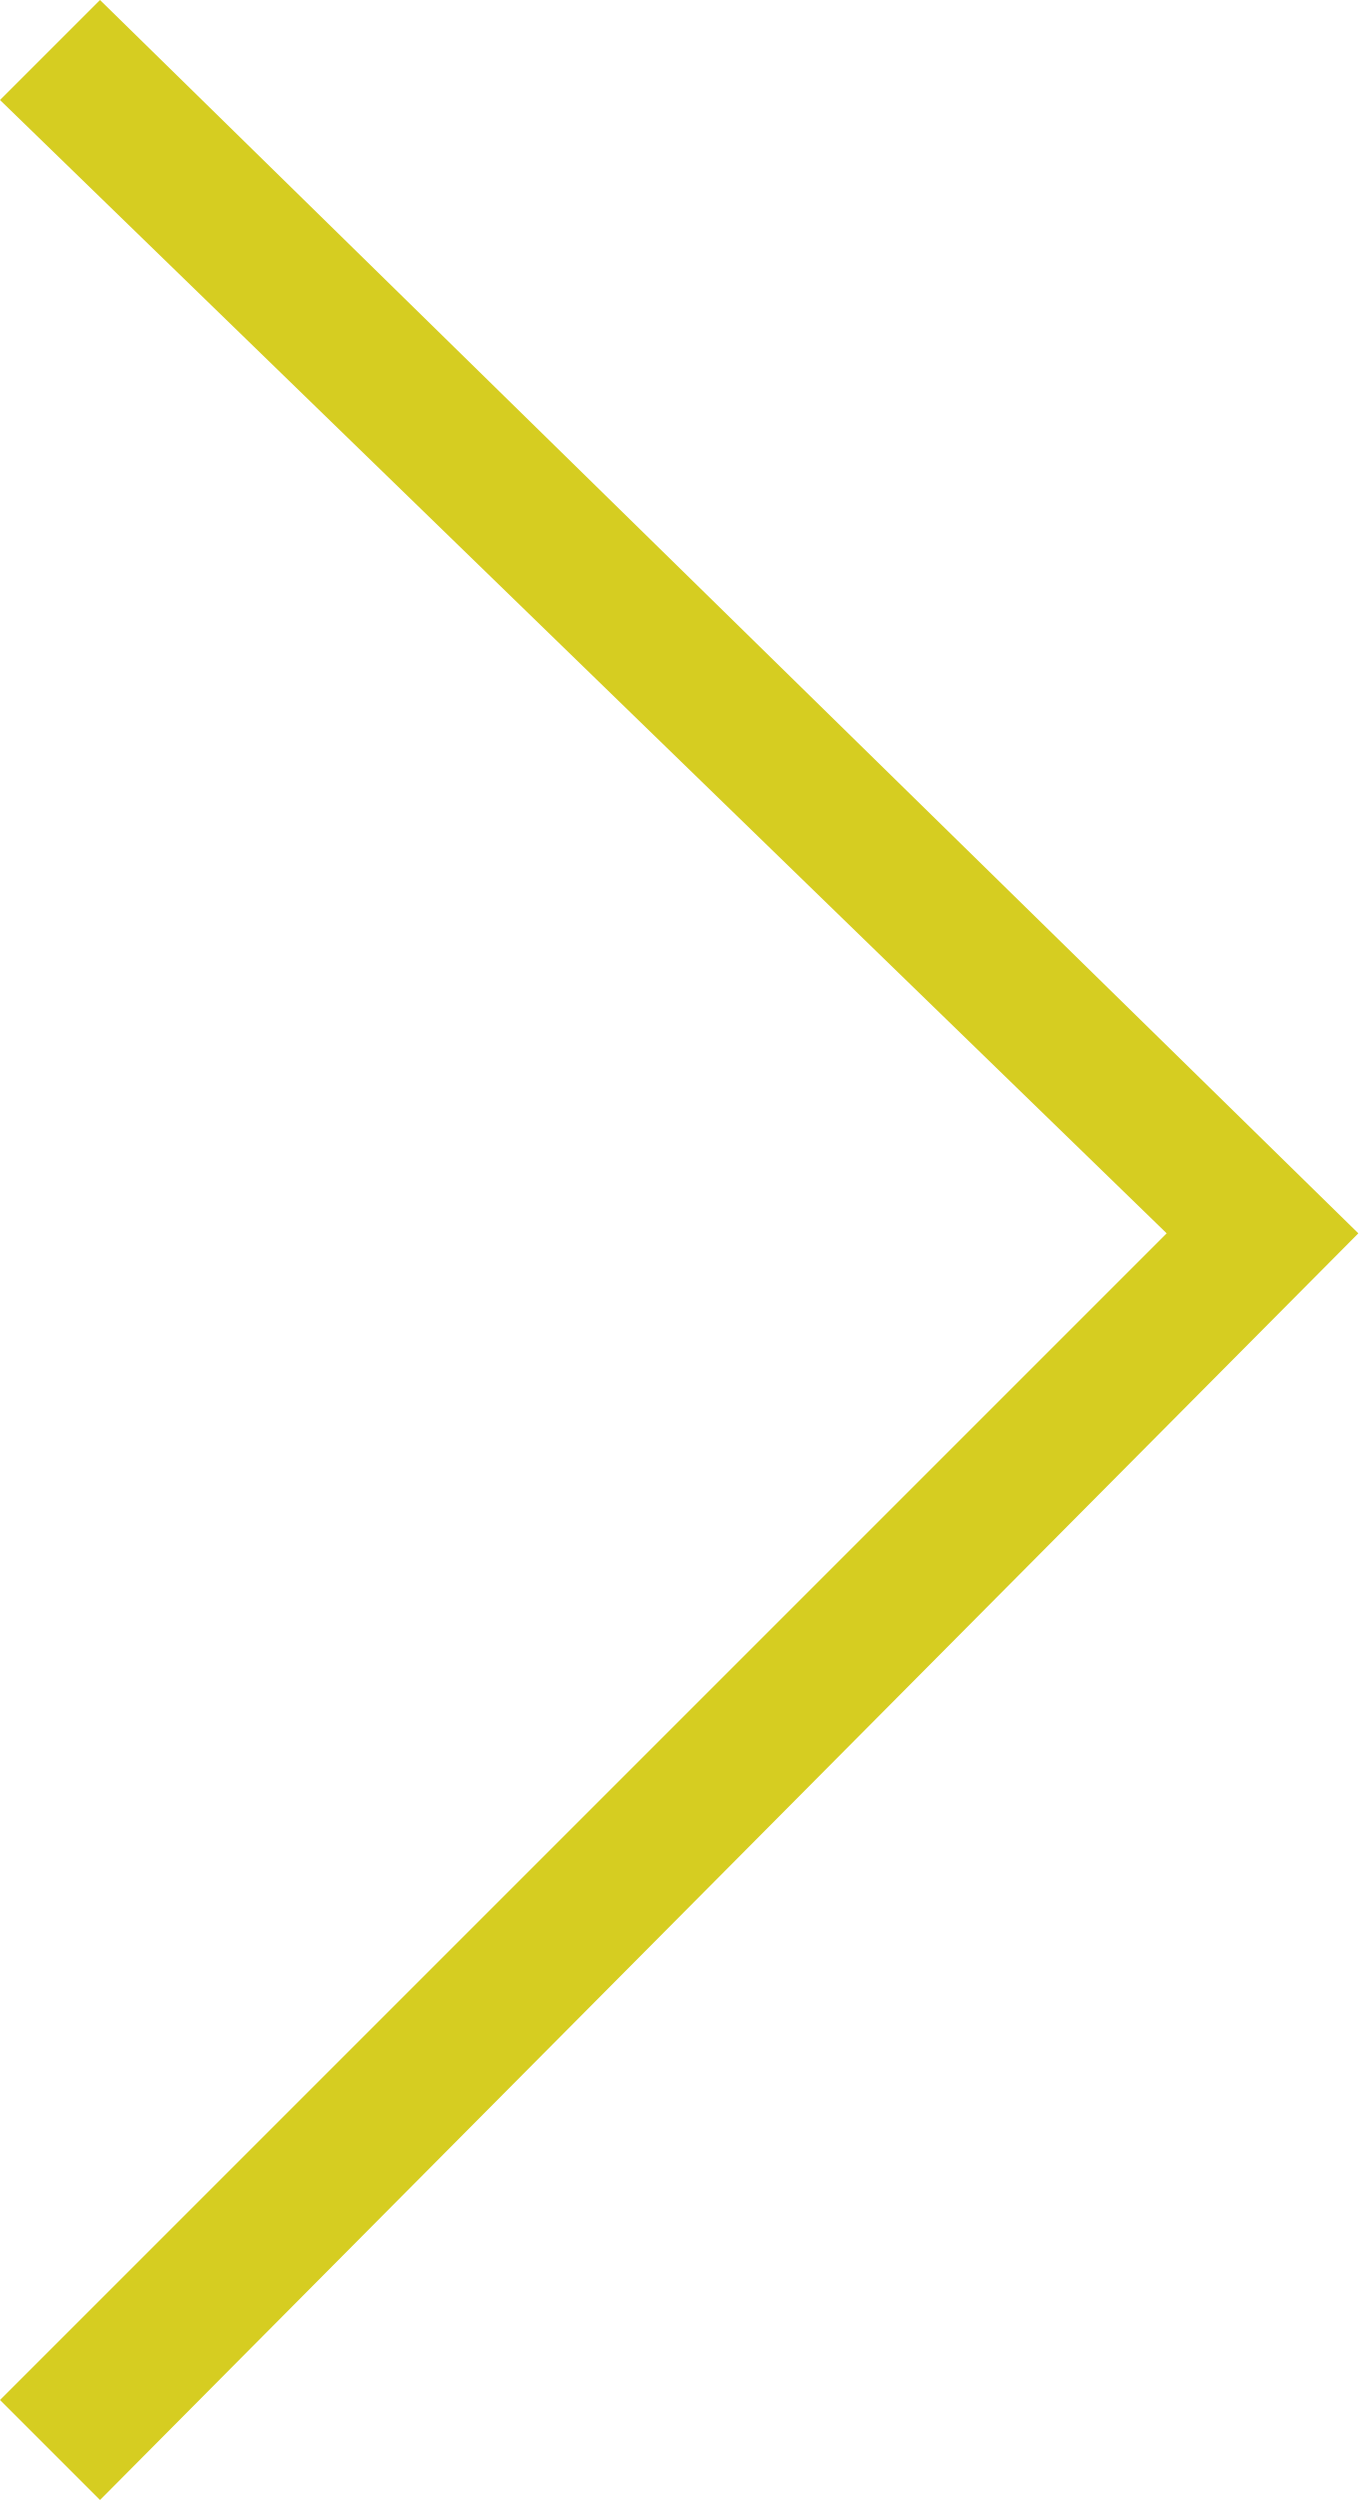
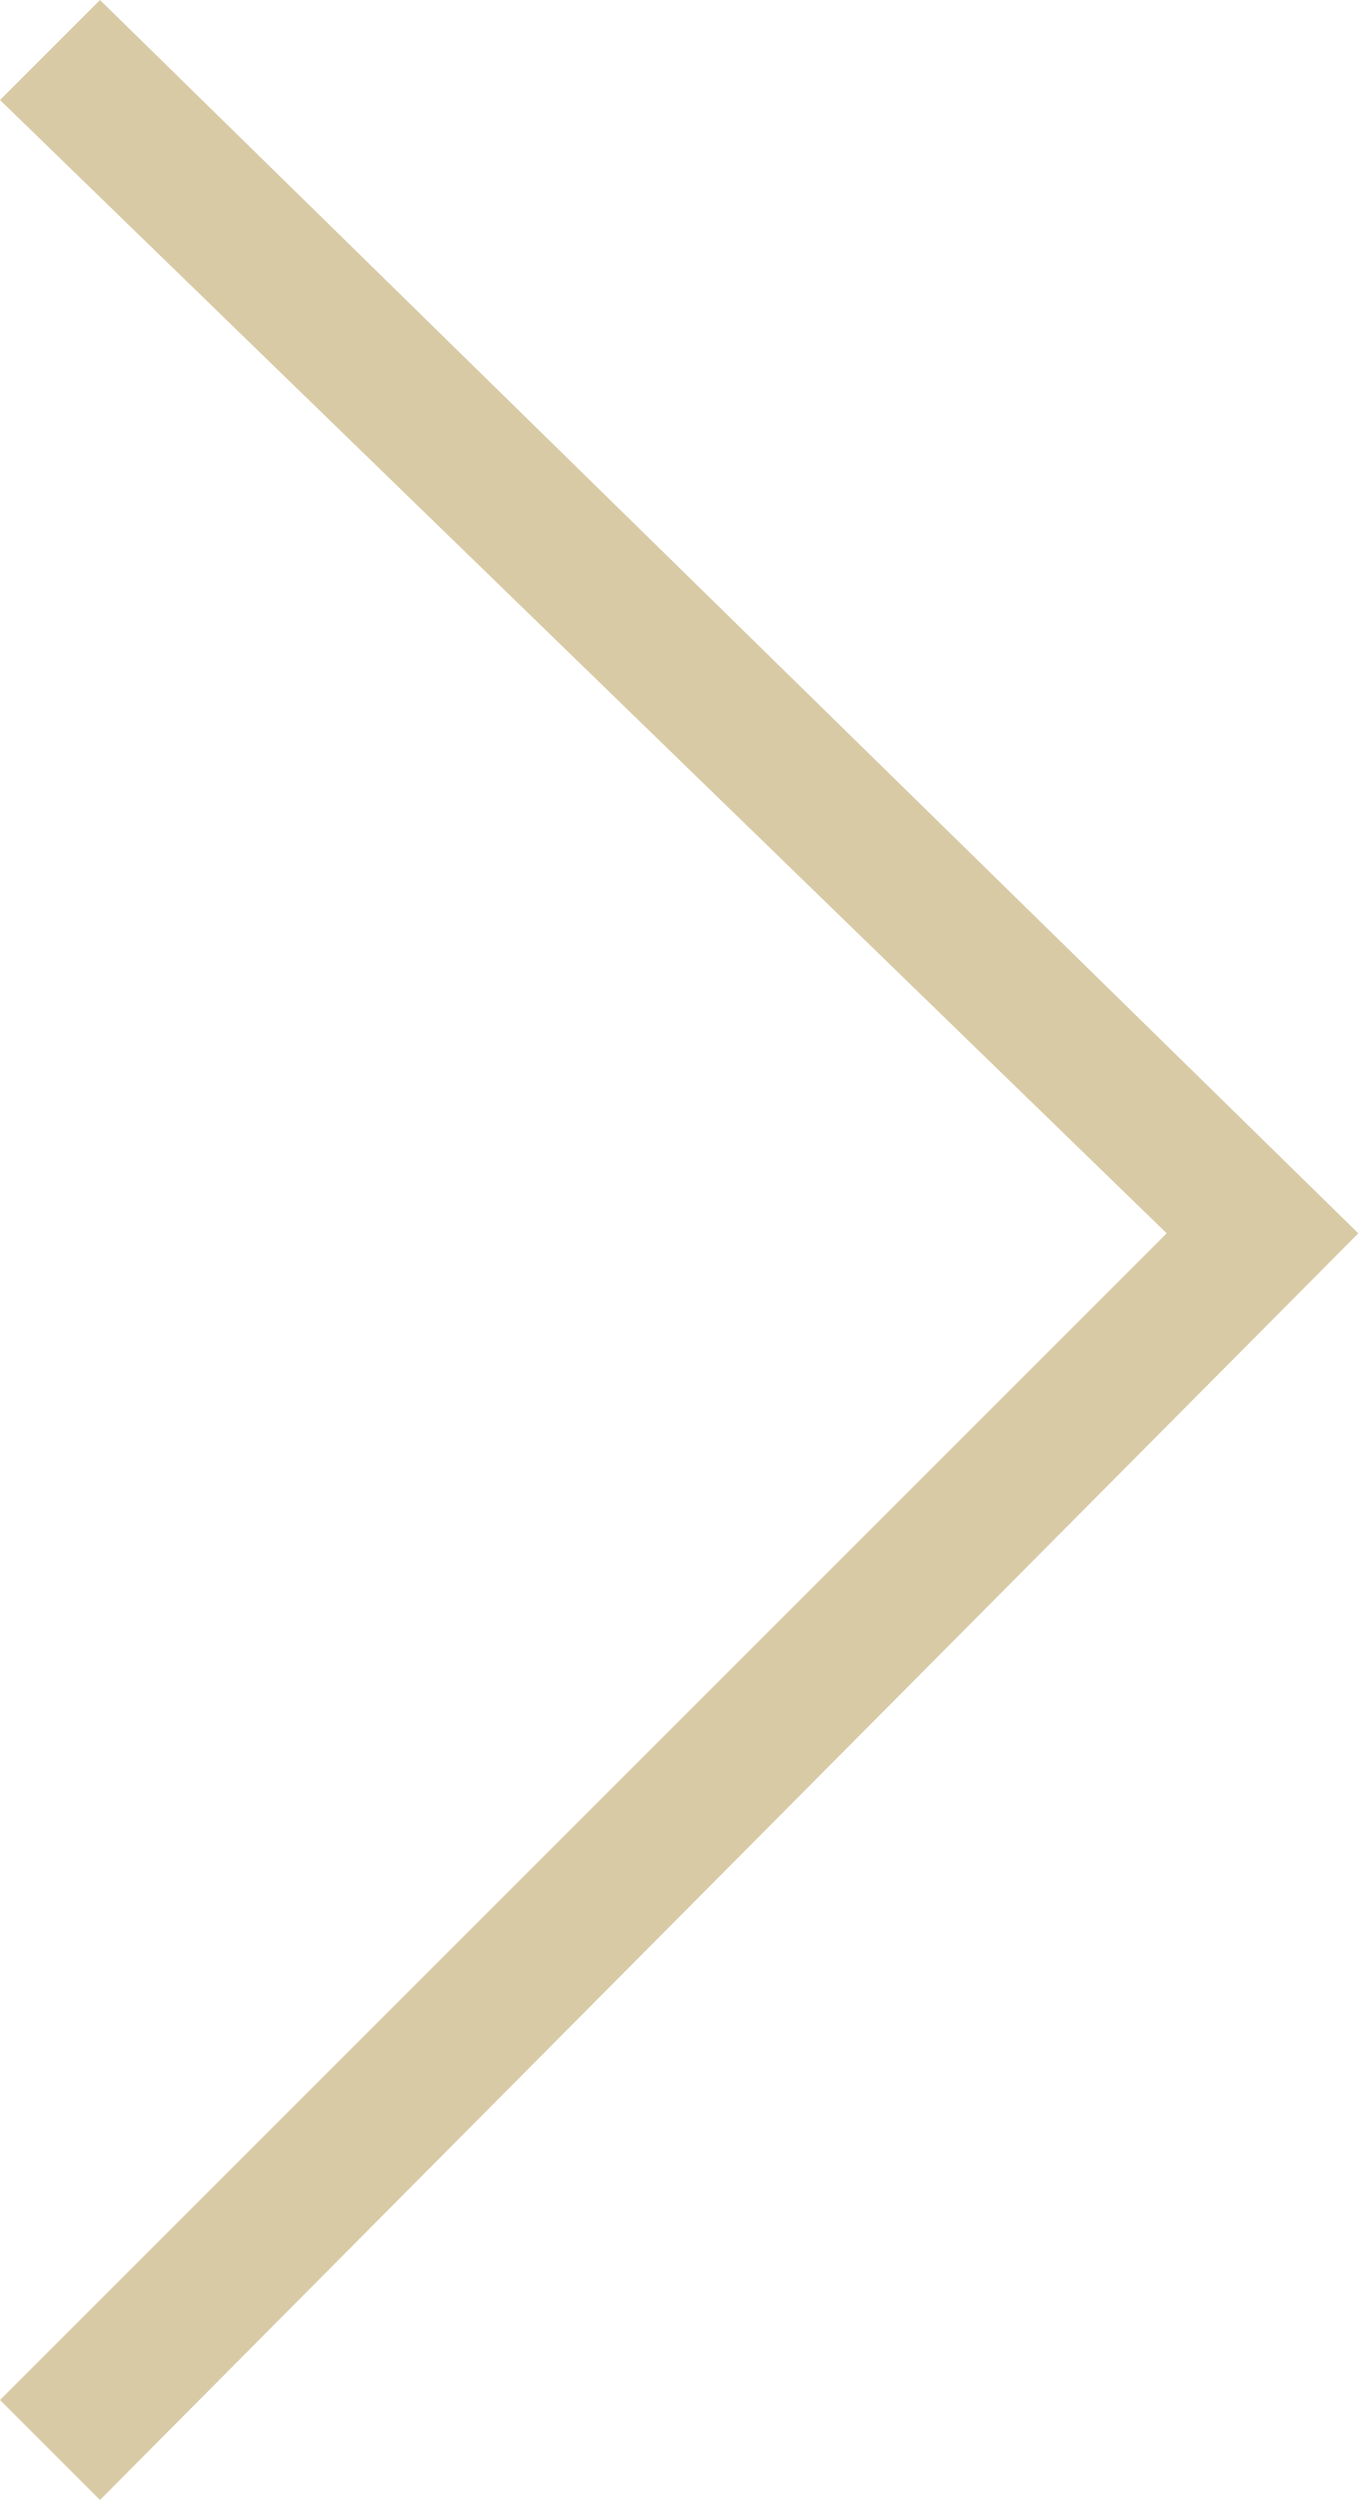
<svg xmlns="http://www.w3.org/2000/svg" version="1.1" id="Layer_1" x="0px" y="0px" width="16.3px" height="30px" viewBox="0 0 16.3 30" style="enable-background:new 0 0 16.3 30;" xml:space="preserve">
  <style type="text/css">
- 	.st0{fill:#D6CD21;}
+ 	.st0{fill:#D8CAA5;}
</style>
  <polygon class="st0" points="1.2,0 16.3,14.8 1.2,30 0,28.8 14,14.8 0,1.2 " />
</svg>
